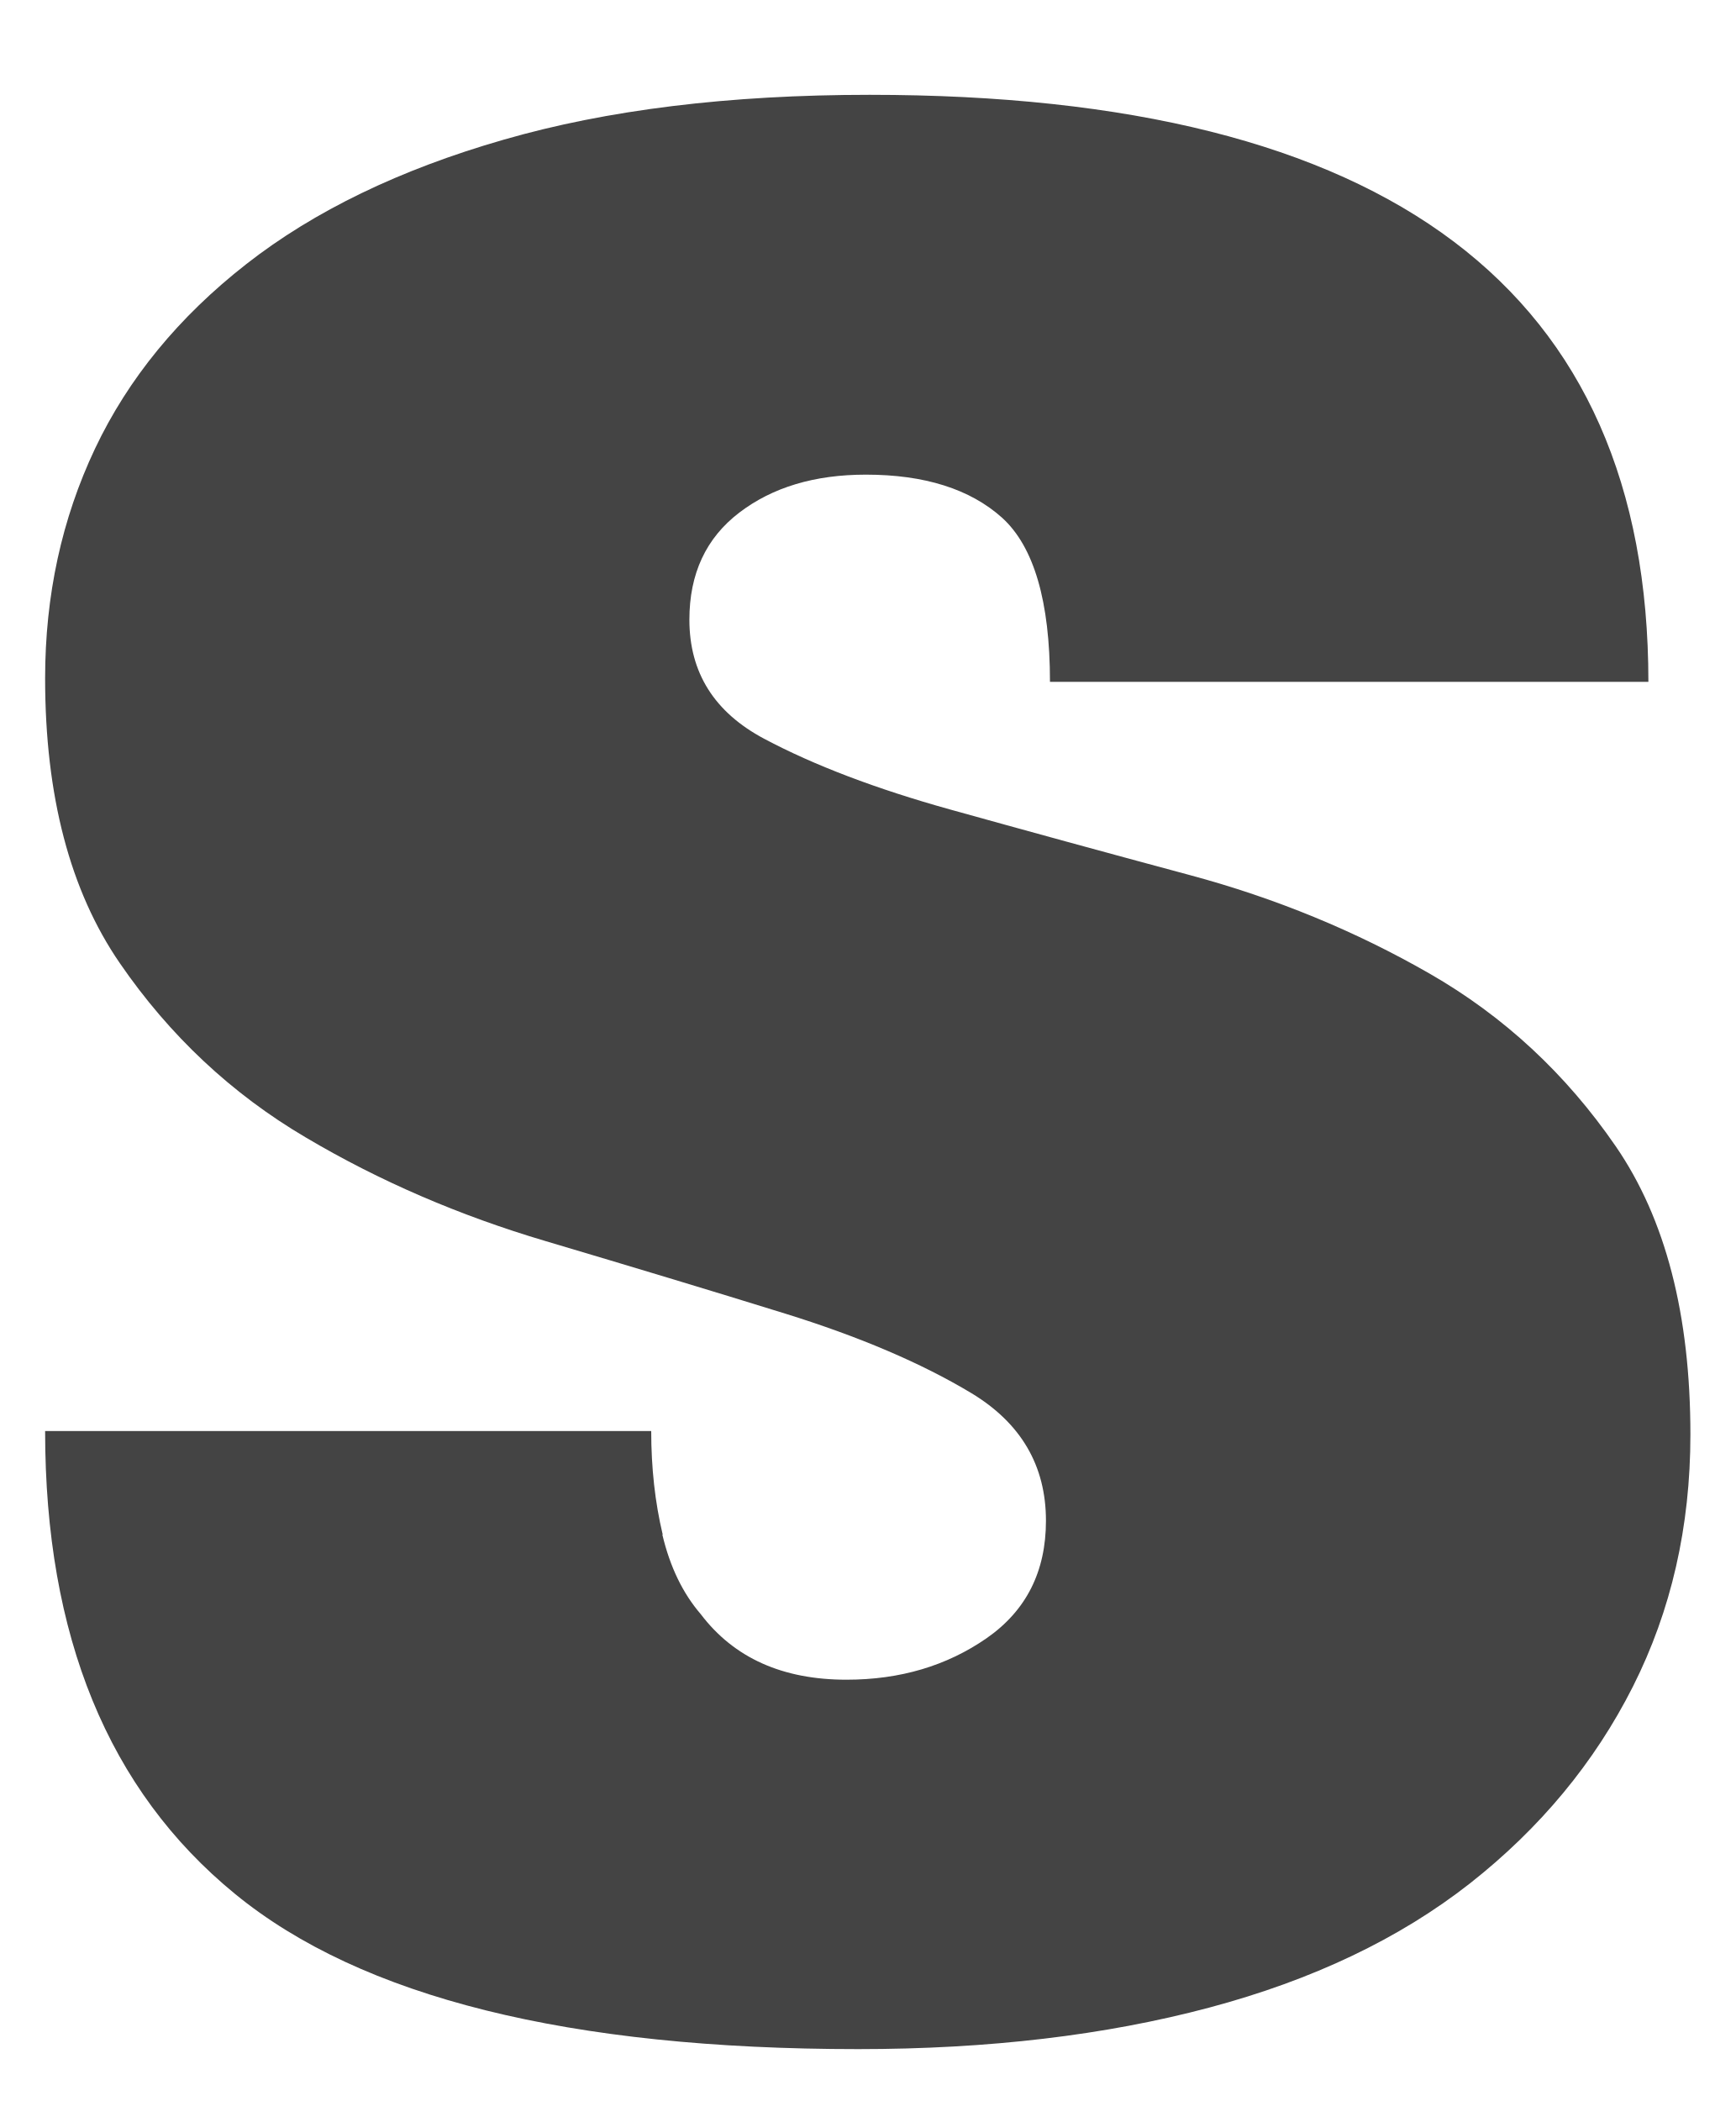
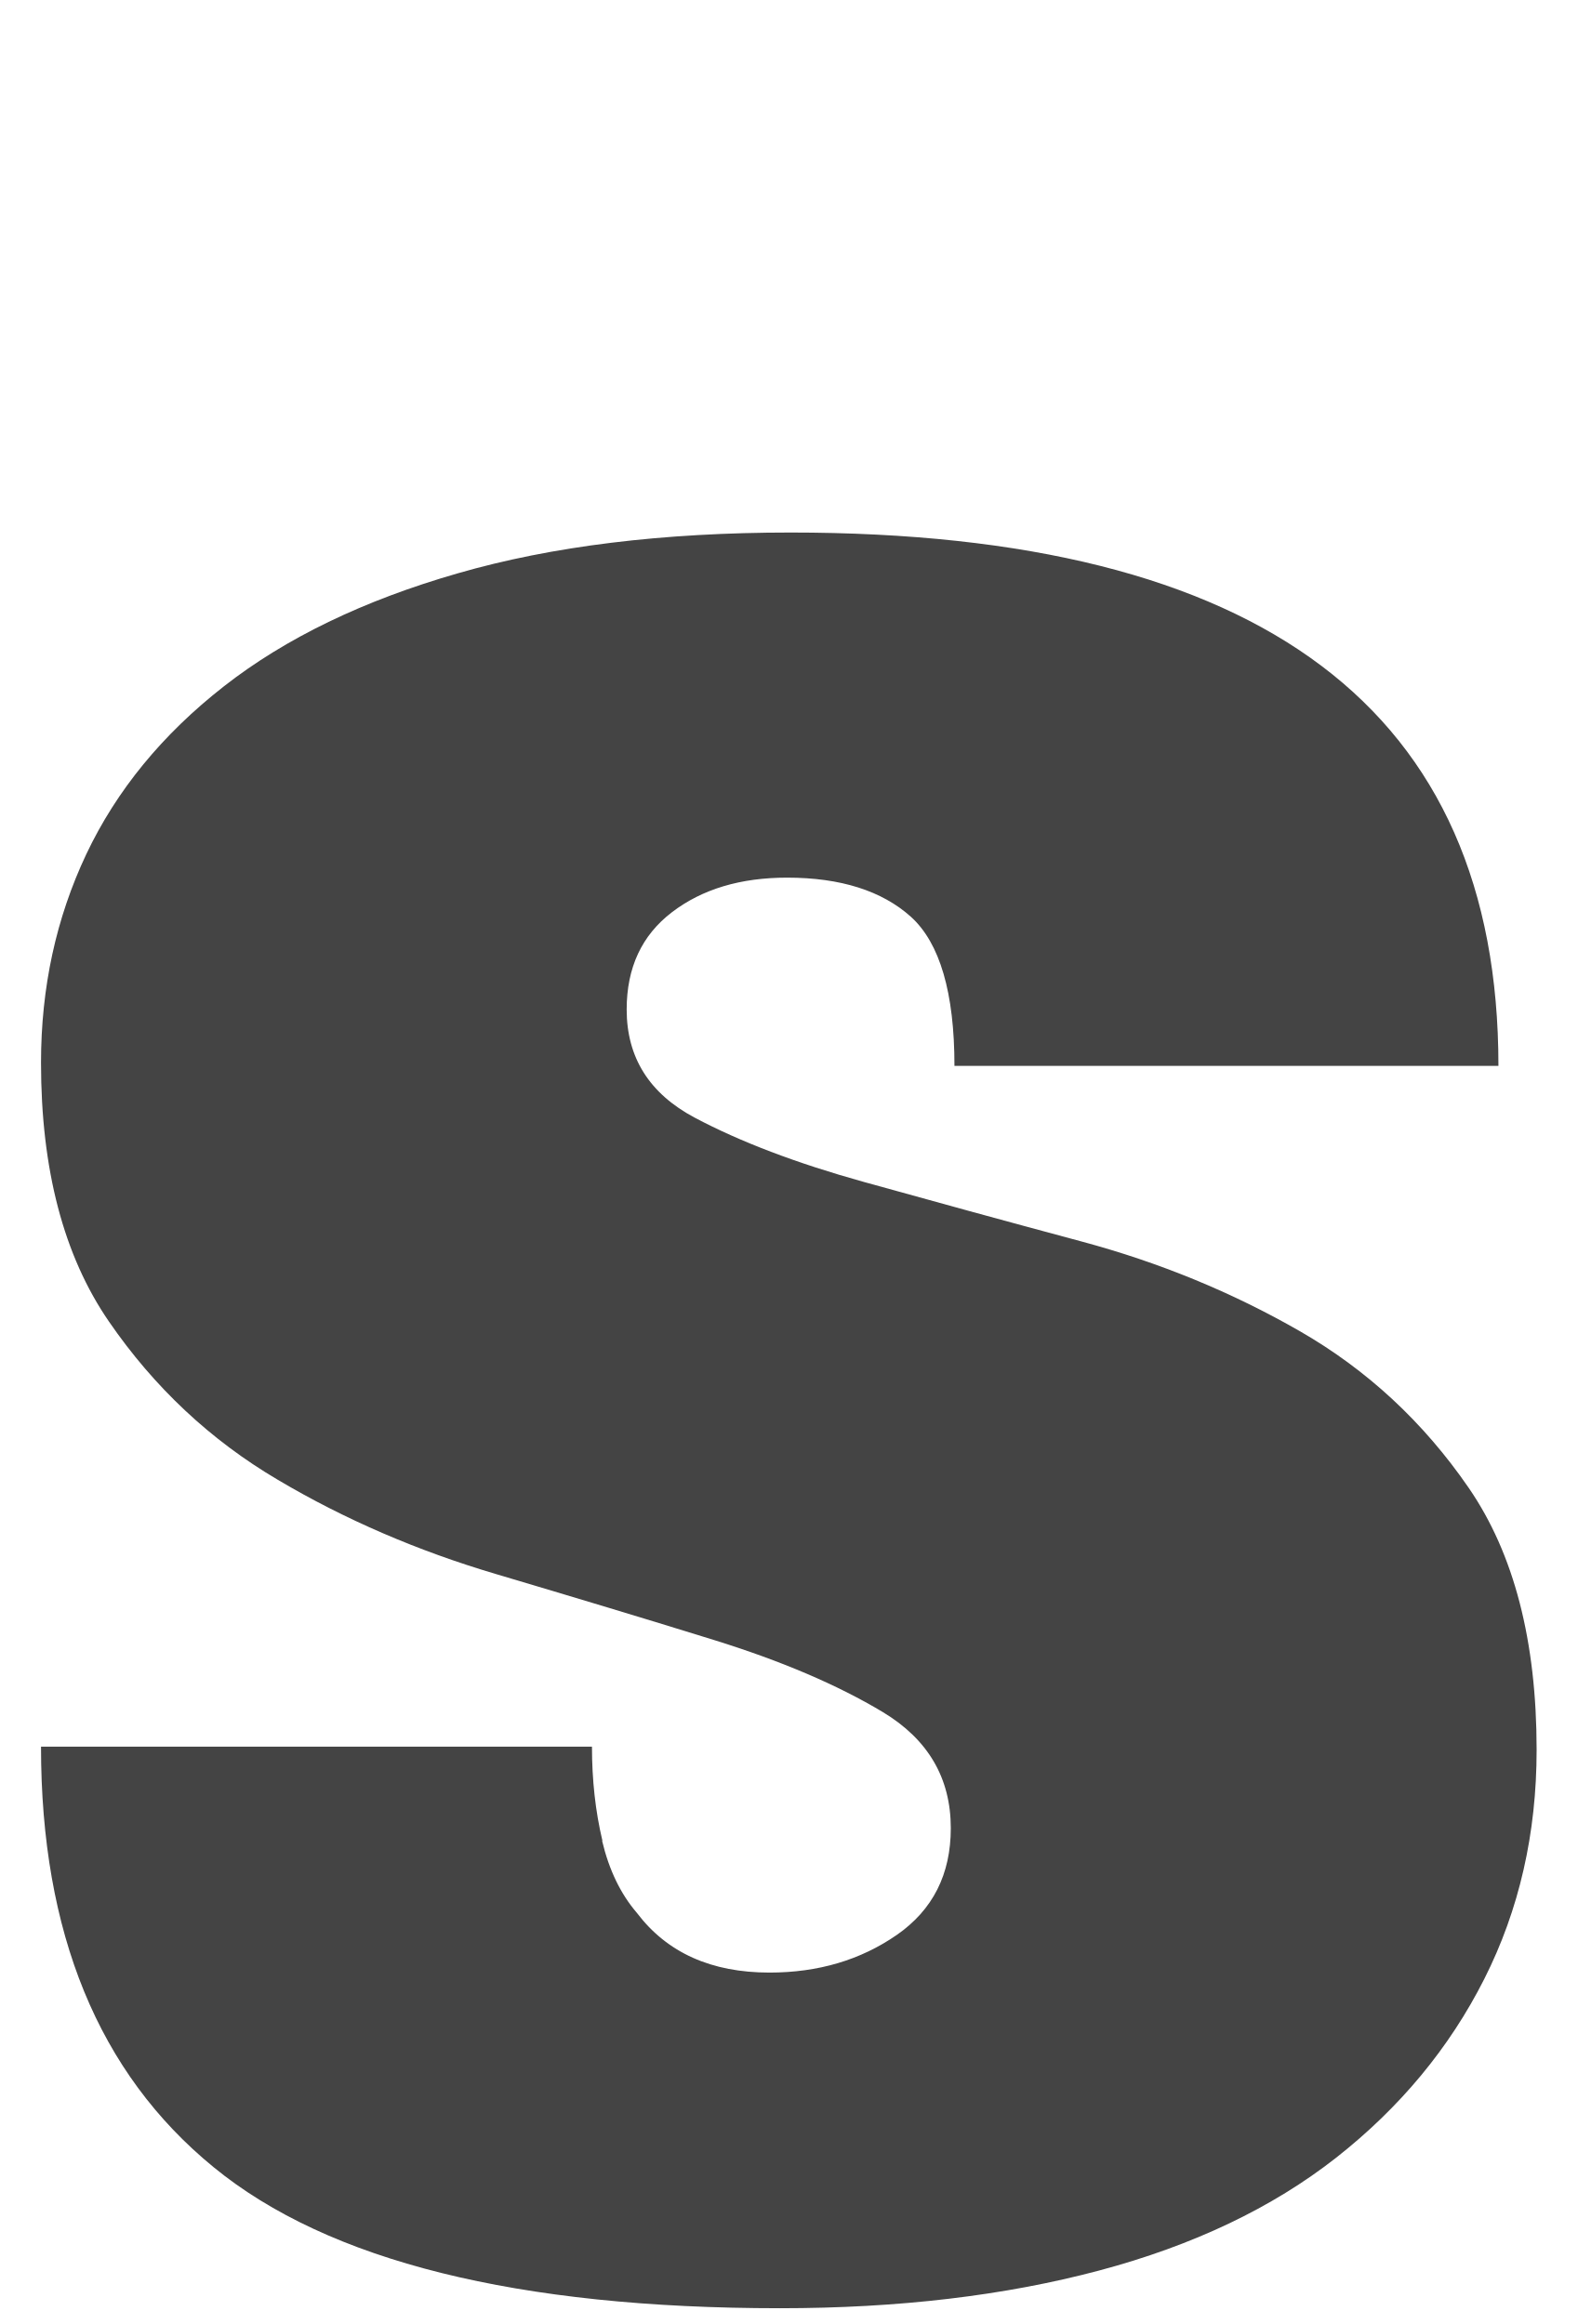
- <svg xmlns="http://www.w3.org/2000/svg" id="top_仮_" data-name="top(仮)" viewBox="0 0 95 115">
+ <svg xmlns="http://www.w3.org/2000/svg" id="top_仮_" data-name="top(仮)" viewBox="0 0 95 140">
  <defs>
    <style>
      .cls-1 {
        fill: #444;
      }
    </style>
  </defs>
-   <path class="cls-1" d="m36.26,84c.42,1.77,1.12,3.21,2.1,4.35,1.82,2.4,4.48,3.59,7.98,3.59,2.94,0,5.49-.76,7.67-2.27,2.17-1.51,3.25-3.65,3.25-6.43,0-3.02-1.37-5.35-4.09-6.99-2.73-1.64-6.13-3.09-10.19-4.35-4.06-1.26-8.44-2.58-13.12-3.97-4.69-1.39-9.07-3.27-13.12-5.67-4.06-2.39-7.46-5.58-10.18-9.54-2.73-3.97-4.09-9.17-4.09-15.59,0-4.54.91-8.72,2.73-12.57,1.82-3.84,4.58-7.21,8.29-10.11,3.71-2.9,8.4-5.17,14.07-6.8,5.67-1.64,12.35-2.46,20.05-2.46,28.42,0,42.63,10.71,42.63,32.13h-32.76c0-4.41-.88-7.4-2.62-8.98-1.75-1.57-4.24-2.36-7.46-2.36-2.8,0-5.11.69-6.93,2.08-1.82,1.39-2.73,3.34-2.73,5.86,0,2.9,1.37,5.07,4.1,6.52,2.73,1.45,6.12,2.74,10.18,3.87,4.06,1.13,8.43,2.33,13.12,3.59,4.69,1.26,9.06,3.06,13.12,5.39,4.06,2.33,7.46,5.48,10.19,9.45,2.73,3.97,4.09,9.23,4.09,15.78,0,5.04-1.05,9.64-3.15,13.8-2.1,4.16-5.08,7.75-8.92,10.77-3.85,3.02-8.61,5.29-14.28,6.8s-12.07,2.27-19.21,2.27c-15.82,0-27.2-2.83-34.12-8.5-6.93-5.67-10.39-14.11-10.39-25.33h33.18c0,2.02.21,3.91.63,5.67Z" />
+   <path class="cls-1" d="m36.26,110.89c.42,1.77,1.12,3.21,2.1,4.35,1.82,2.4,4.48,3.59,7.98,3.59,2.94,0,5.49-.76,7.67-2.27,2.17-1.51,3.25-3.65,3.25-6.43,0-3.02-1.37-5.35-4.09-6.99-2.73-1.64-6.13-3.09-10.19-4.35-4.06-1.26-8.44-2.58-13.12-3.97-4.69-1.39-9.07-3.27-13.12-5.67-4.06-2.39-7.46-5.58-10.18-9.54-2.73-3.97-4.09-9.17-4.09-15.59,0-4.54.91-8.72,2.73-12.57,1.82-3.84,4.58-7.21,8.29-10.11,3.71-2.9,8.4-5.17,14.07-6.8,5.67-1.64,12.35-2.46,20.05-2.46,28.42,0,42.63,10.71,42.63,32.13h-32.76c0-4.41-.88-7.4-2.62-8.98-1.75-1.57-4.24-2.36-7.46-2.36-2.8,0-5.11.69-6.93,2.08-1.82,1.39-2.73,3.34-2.73,5.86,0,2.9,1.37,5.07,4.1,6.52,2.73,1.45,6.12,2.74,10.18,3.87,4.06,1.13,8.43,2.33,13.12,3.59,4.69,1.26,9.06,3.06,13.12,5.39,4.06,2.33,7.46,5.48,10.19,9.45,2.73,3.97,4.09,9.23,4.09,15.78,0,5.04-1.05,9.64-3.15,13.8-2.1,4.16-5.08,7.75-8.92,10.77-3.85,3.02-8.61,5.29-14.28,6.8s-12.07,2.27-19.21,2.27c-15.82,0-27.2-2.83-34.12-8.5-6.93-5.67-10.39-14.11-10.39-25.33h33.18c0,2.02.21,3.91.63,5.67Z" />
</svg>
